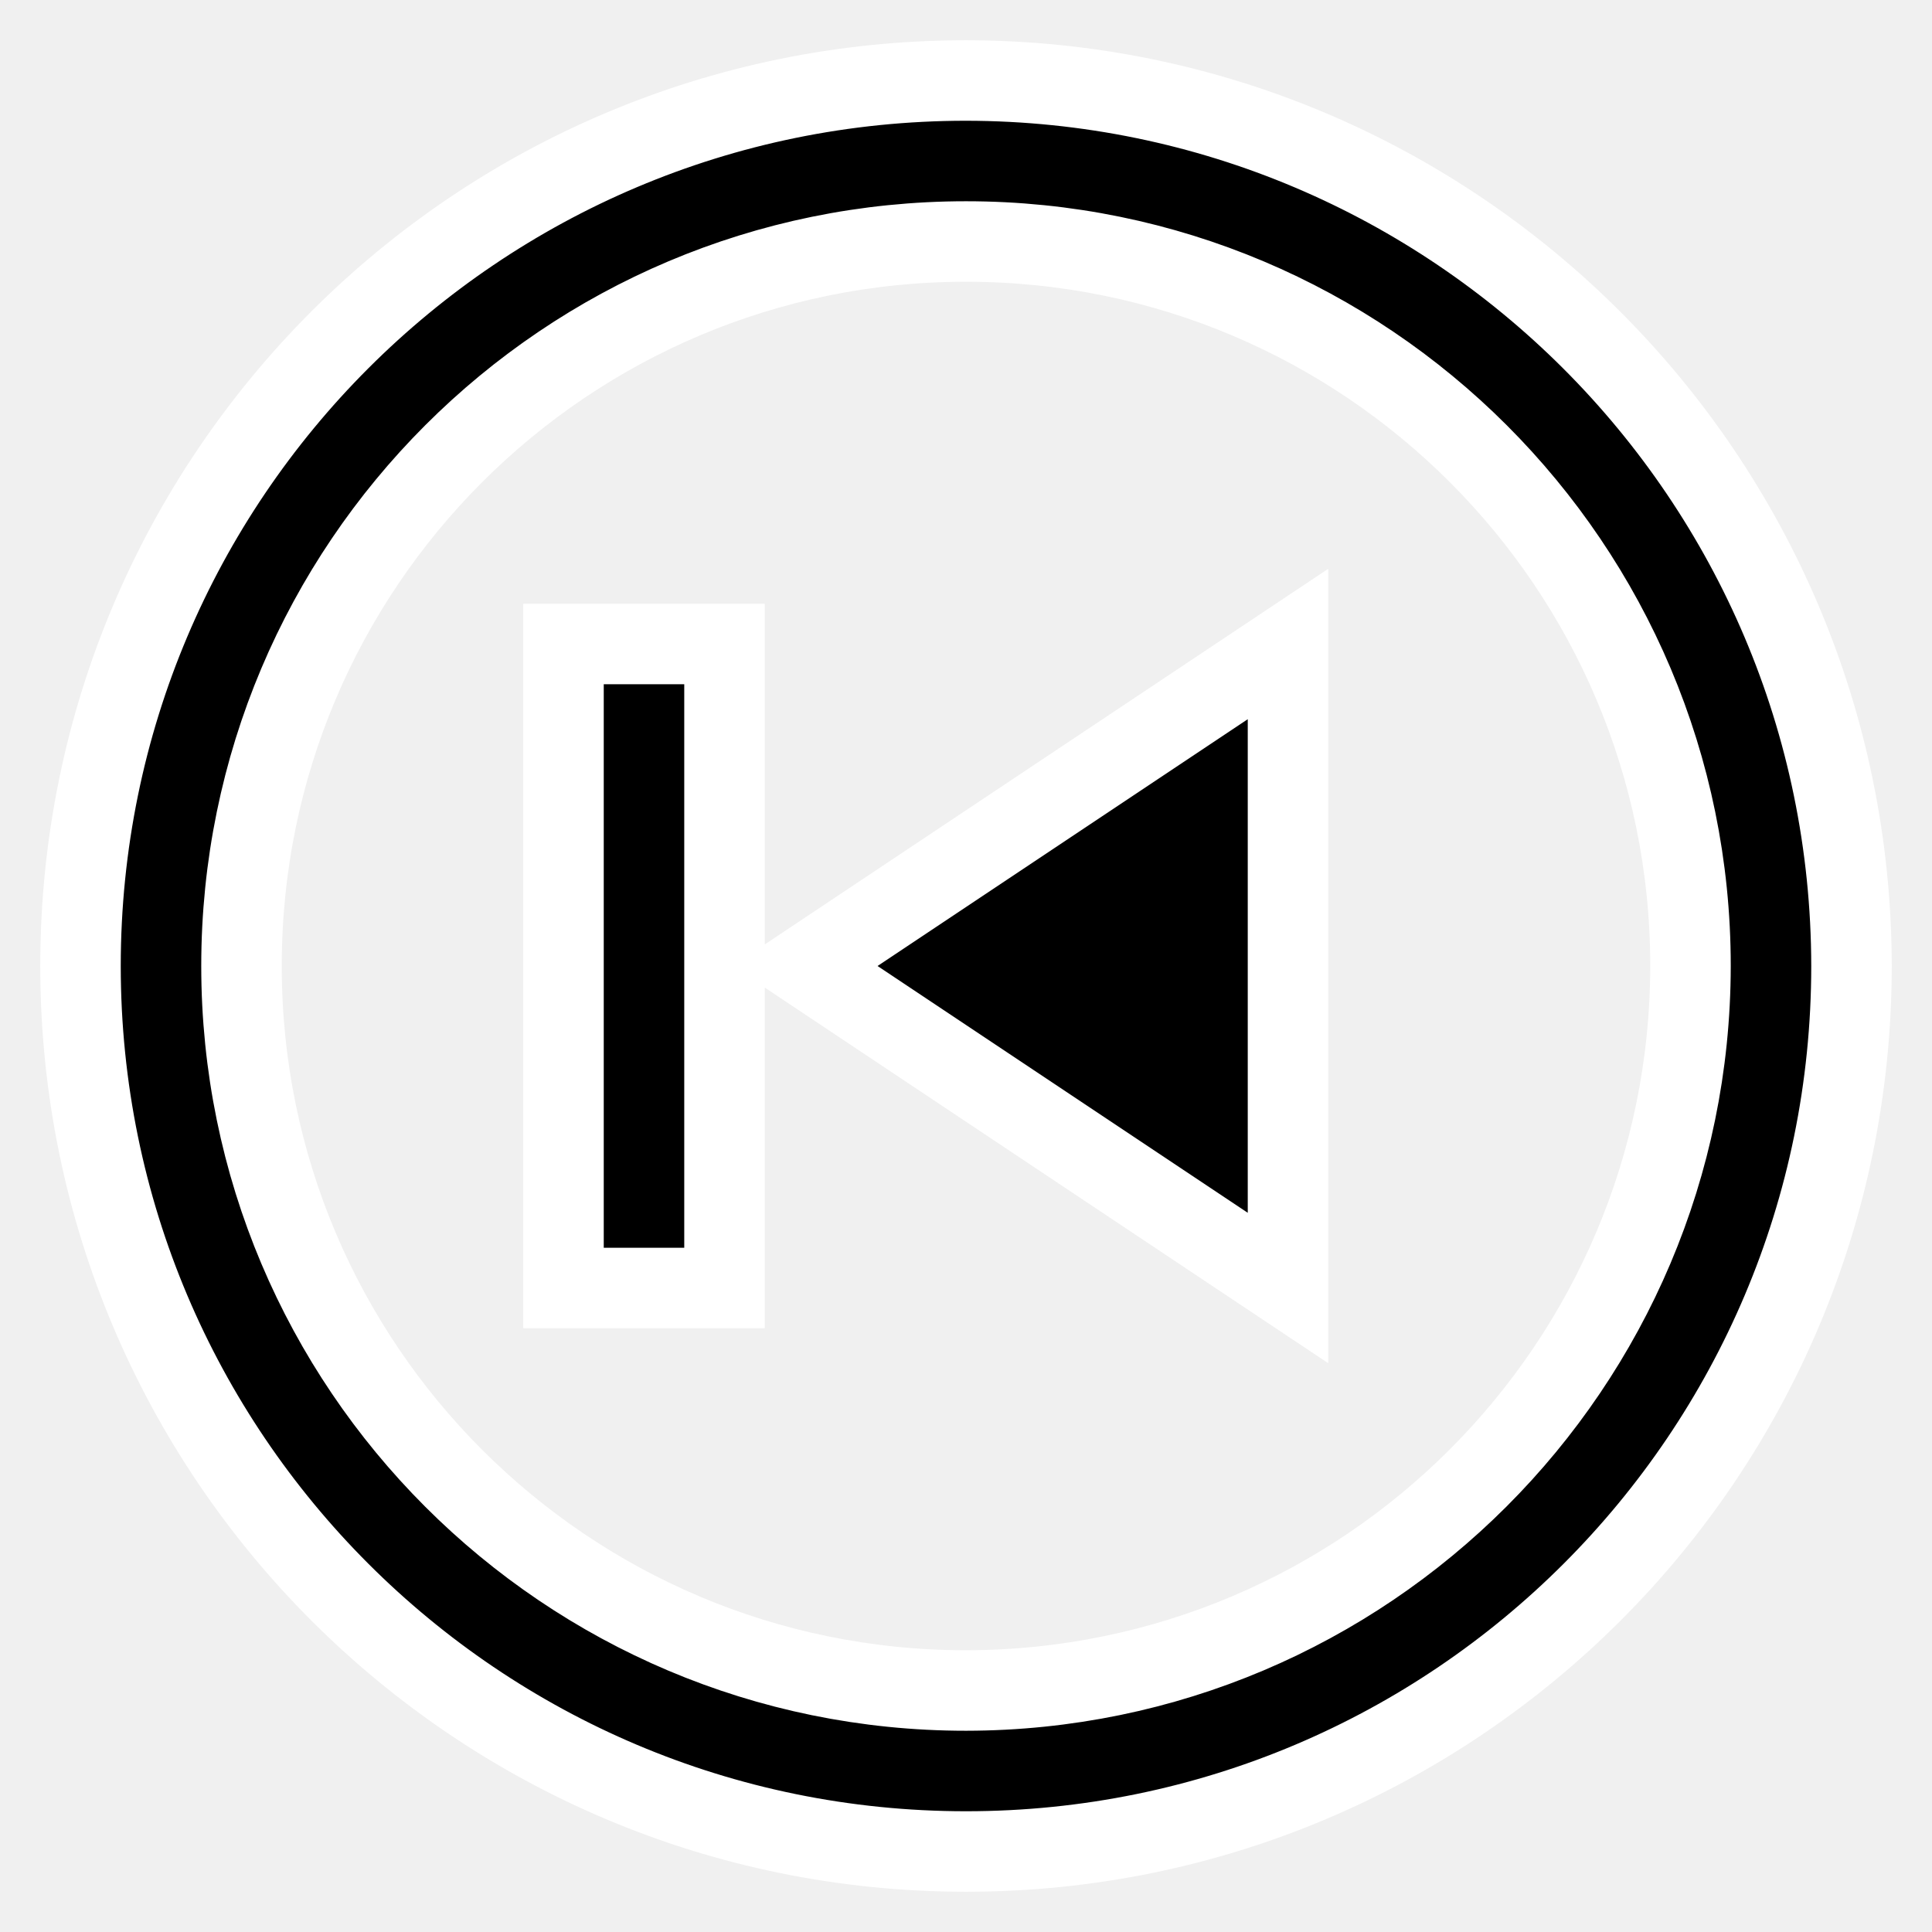
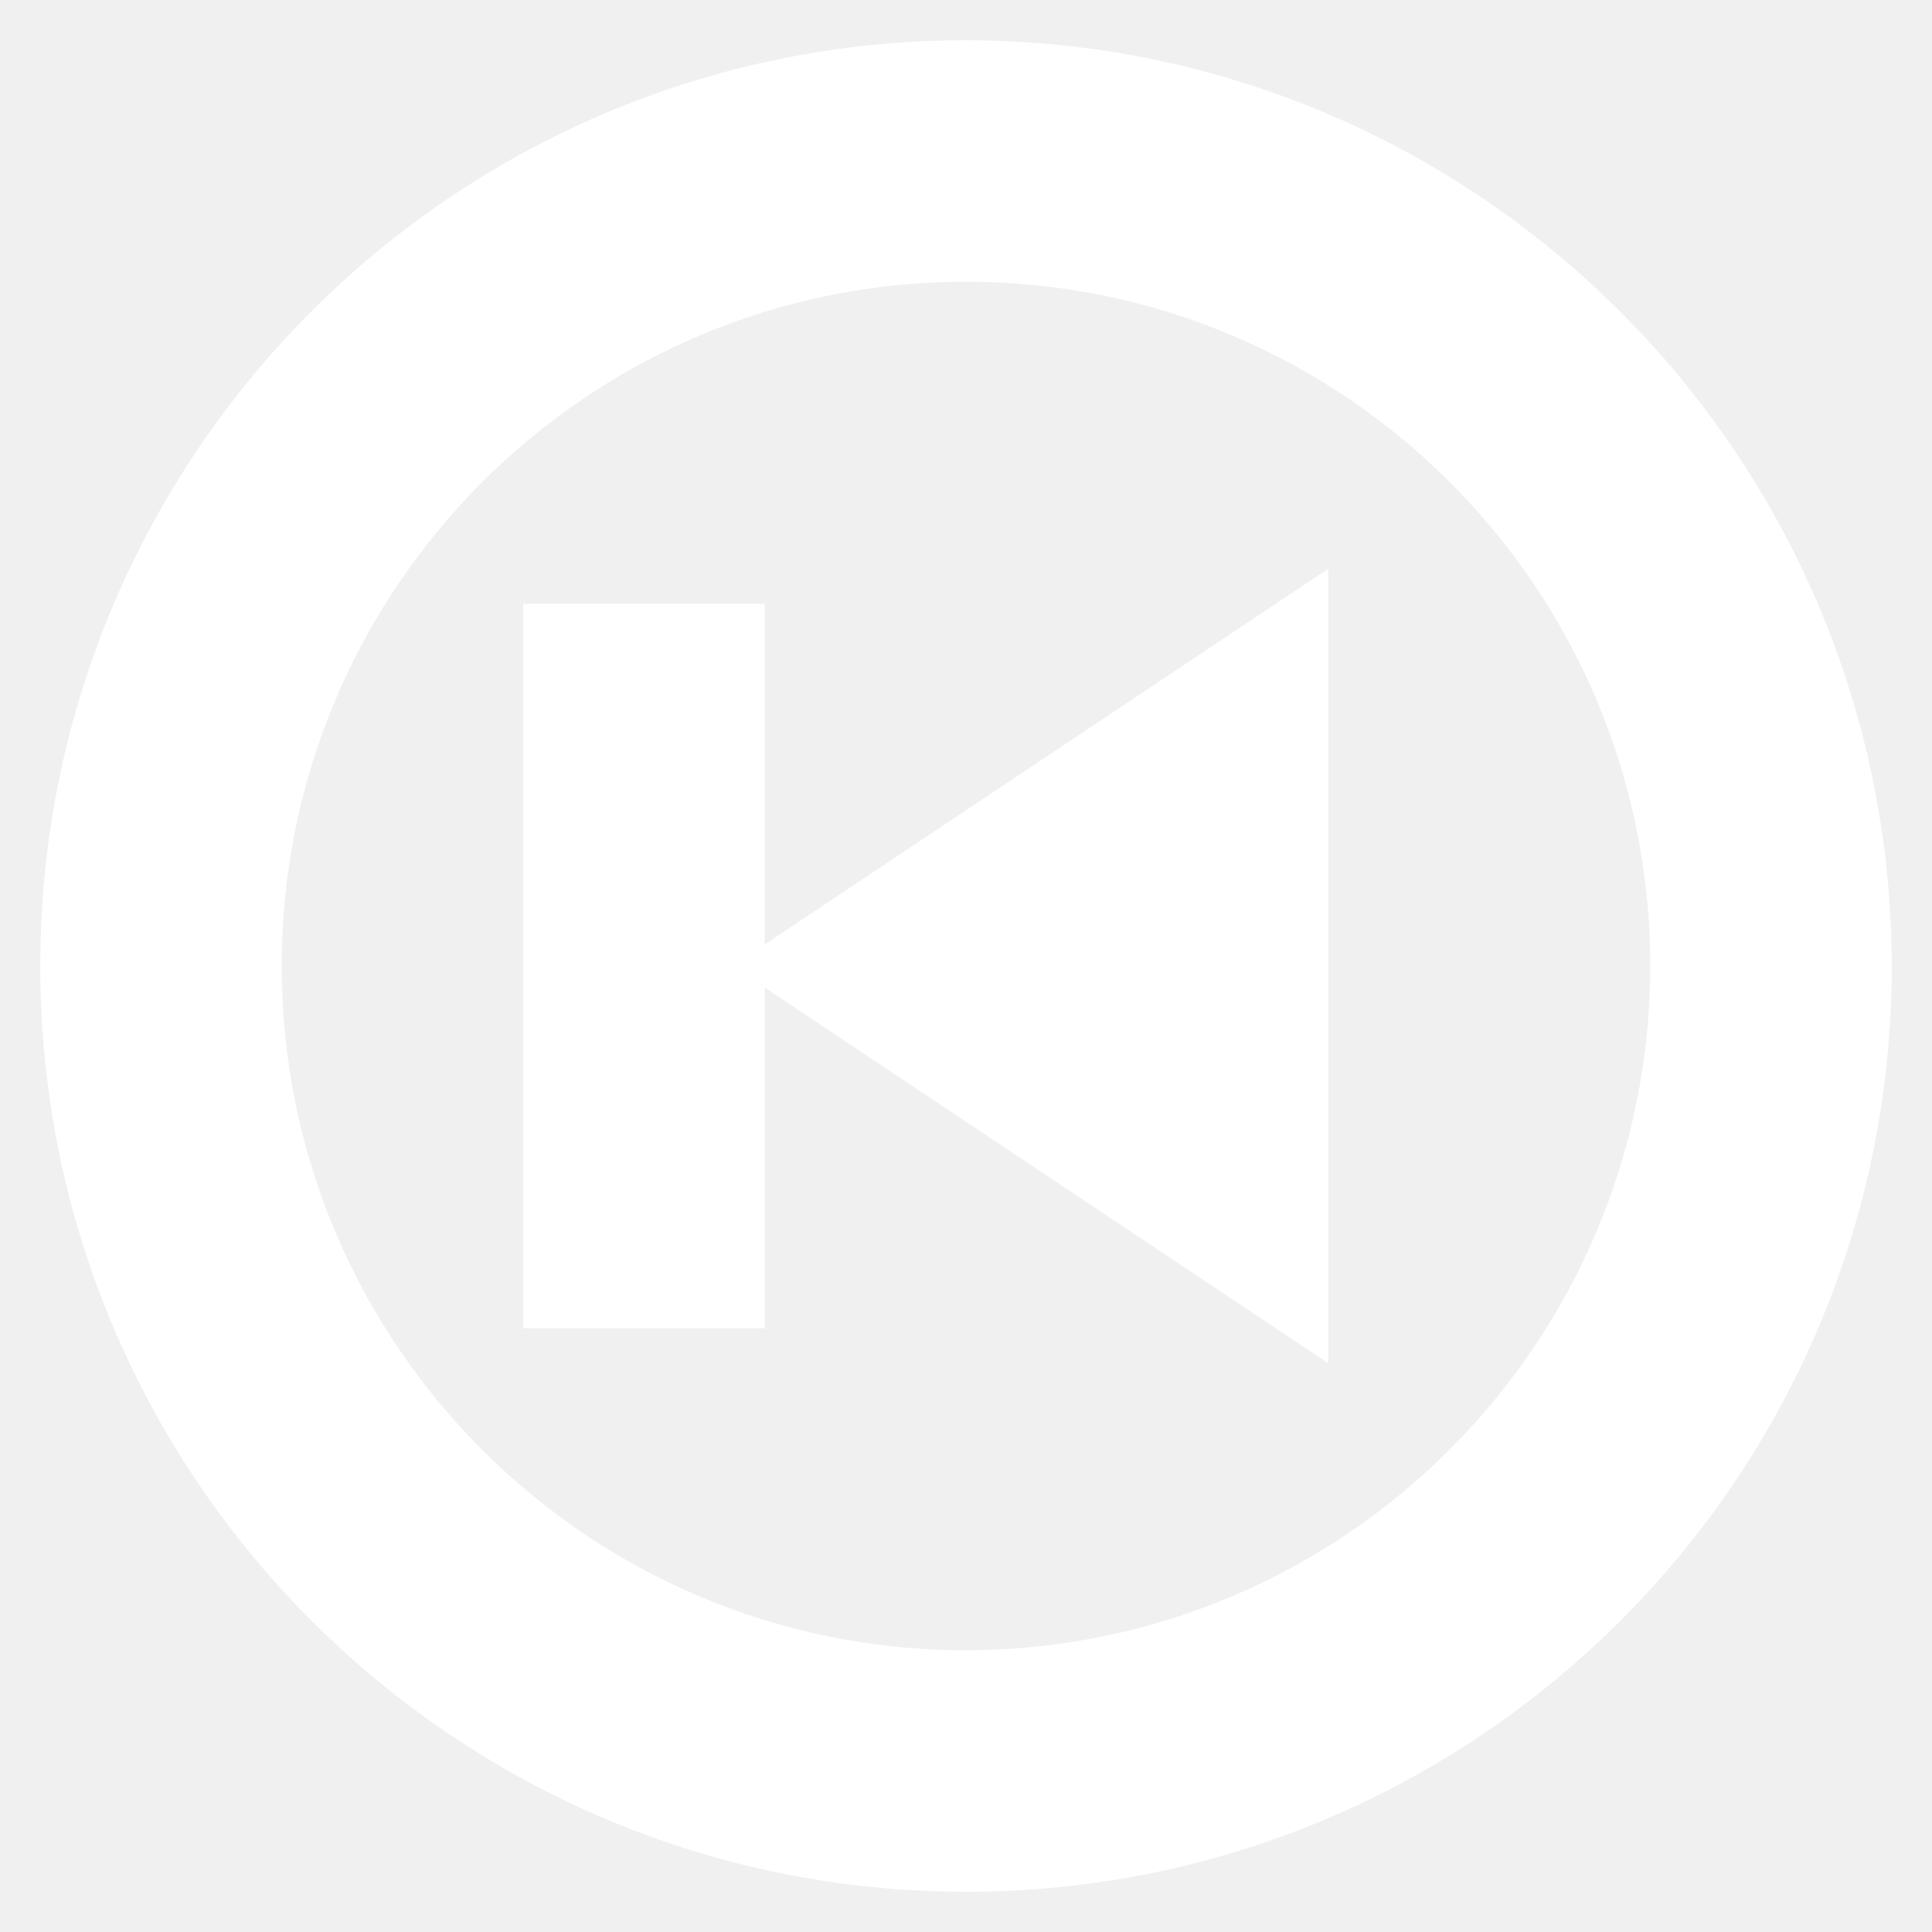
- <svg xmlns="http://www.w3.org/2000/svg" fill="#000000" viewBox="0 0 24 24" transform="matrix(1, 0, 0, 1, 0, 0)" stroke="#ffffff">
-   <g id="SVGRepo_bgCarrier" stroke-width="1" />
+ <svg xmlns="http://www.w3.org/2000/svg" fill="#ffffff" stroke-width="1" viewBox="0 0 24 24" transform="matrix(1, 0, 0, 1, 0, 0)" stroke="#ffffff">
+   <g id="SVGRepo_bgCarrier" />
  <g id="SVGRepo_tracerCarrier" stroke-linecap="round" stroke-linejoin="round" />
  <g id="SVGRepo_iconCarrier">
    <path d="M12,1A11,11,0,1,0,23,12,11.013,11.013,0,0,0,12,1Zm0,20a9,9,0,1,1,9-9A9.01,9.01,0,0,1,12,21Zm-2-9,6-4v8ZM7,8H9v8H7Z" />
  </g>
</svg>
